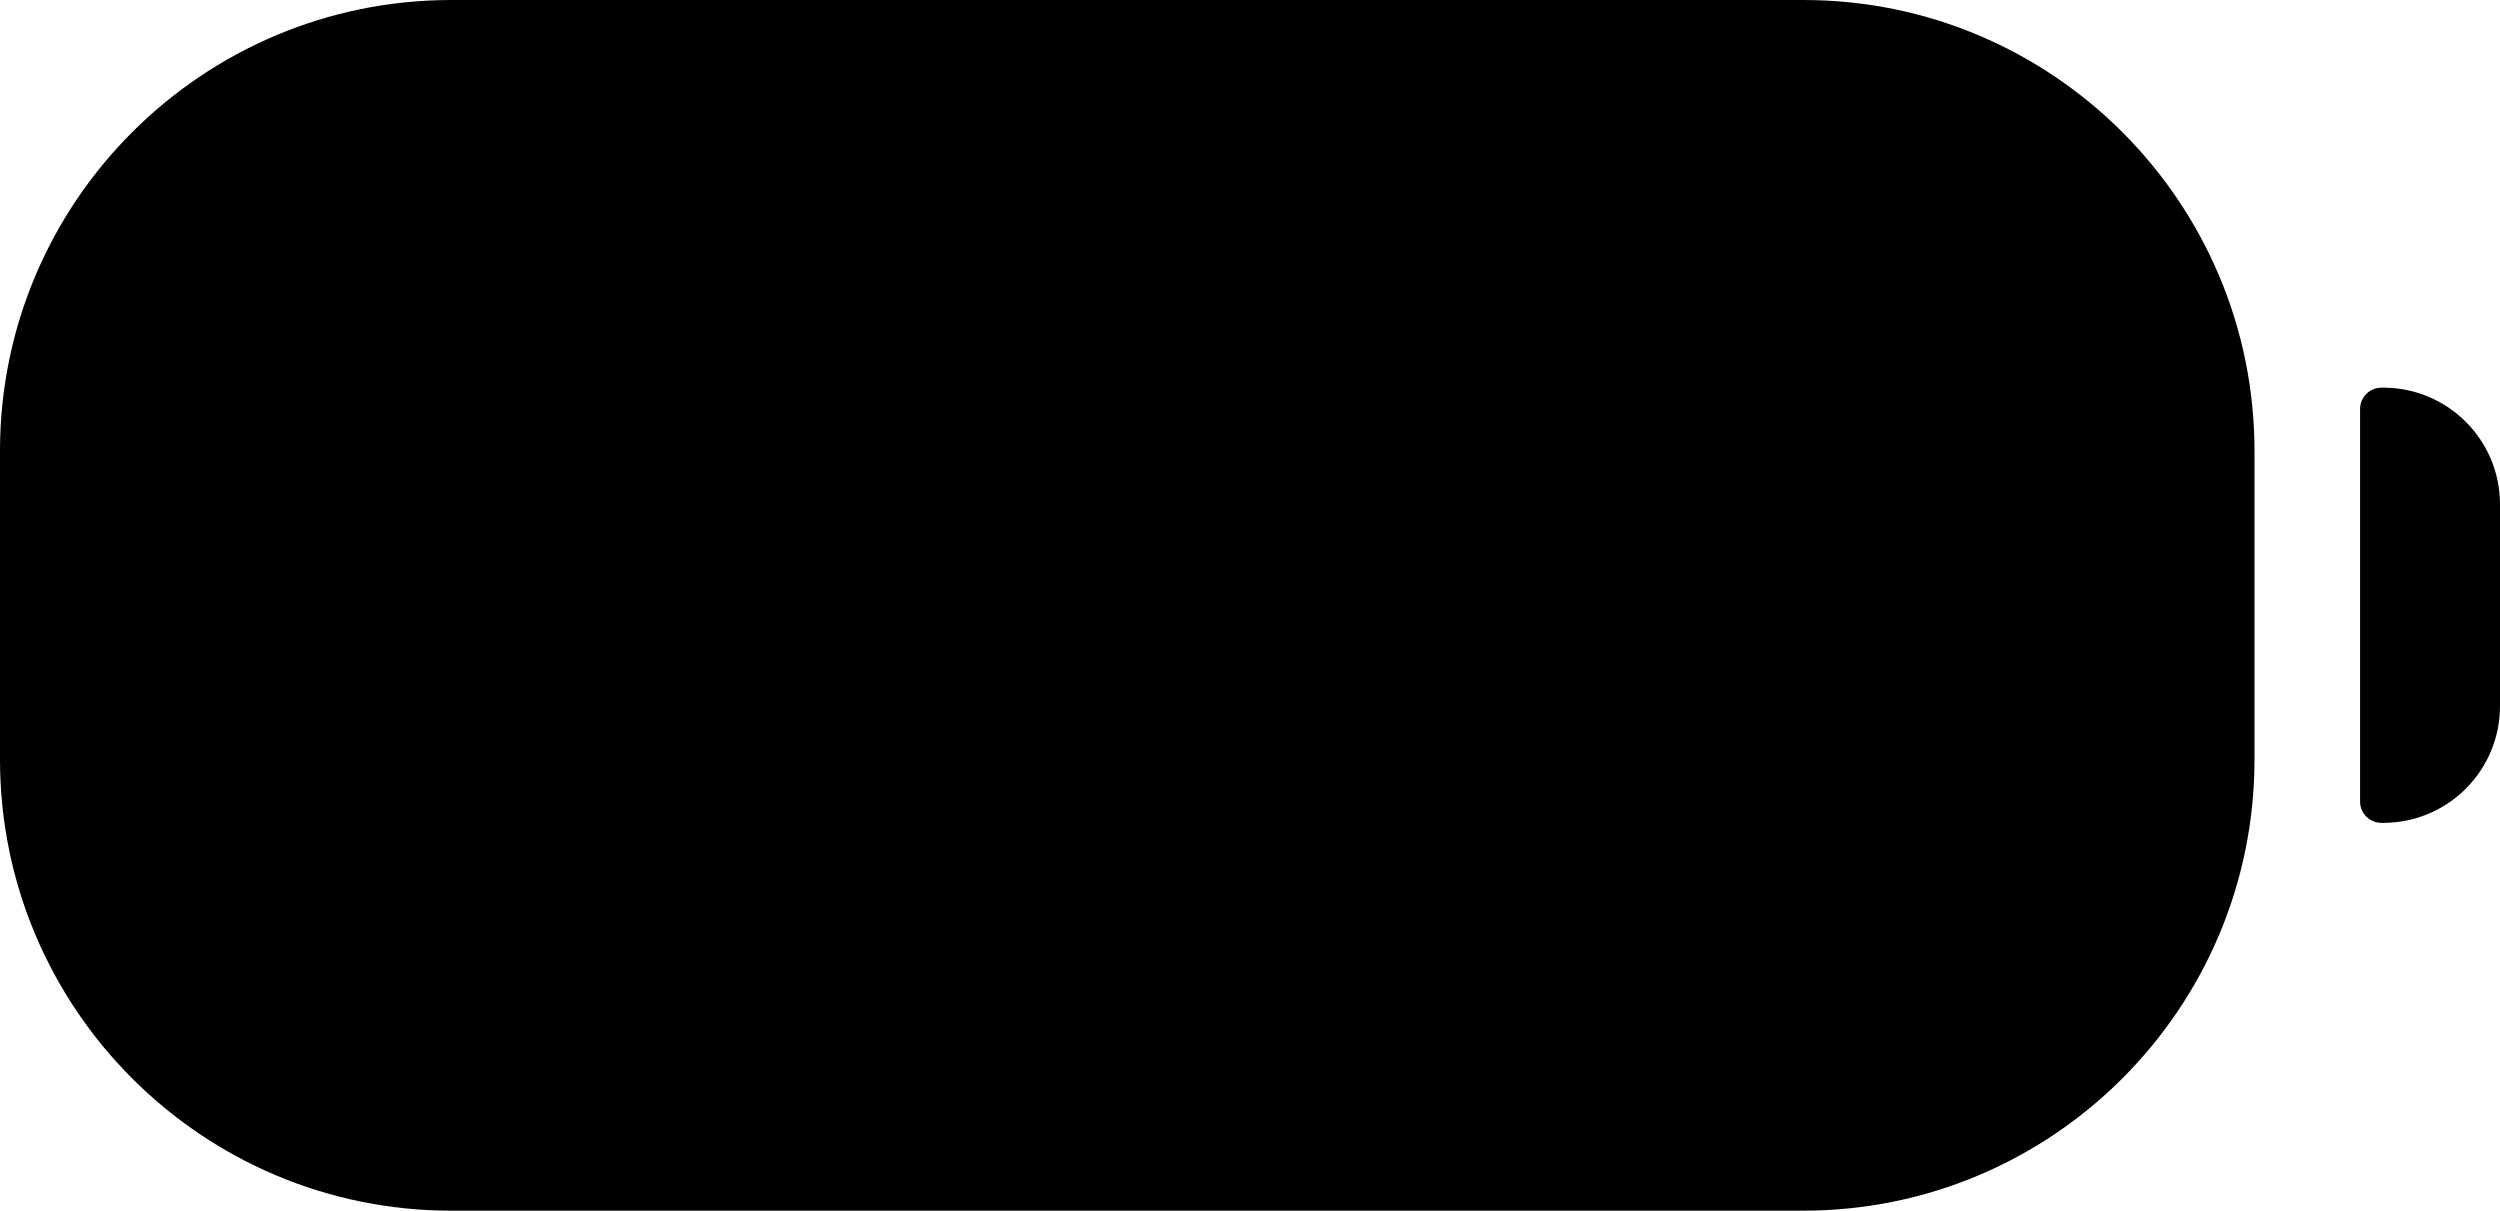
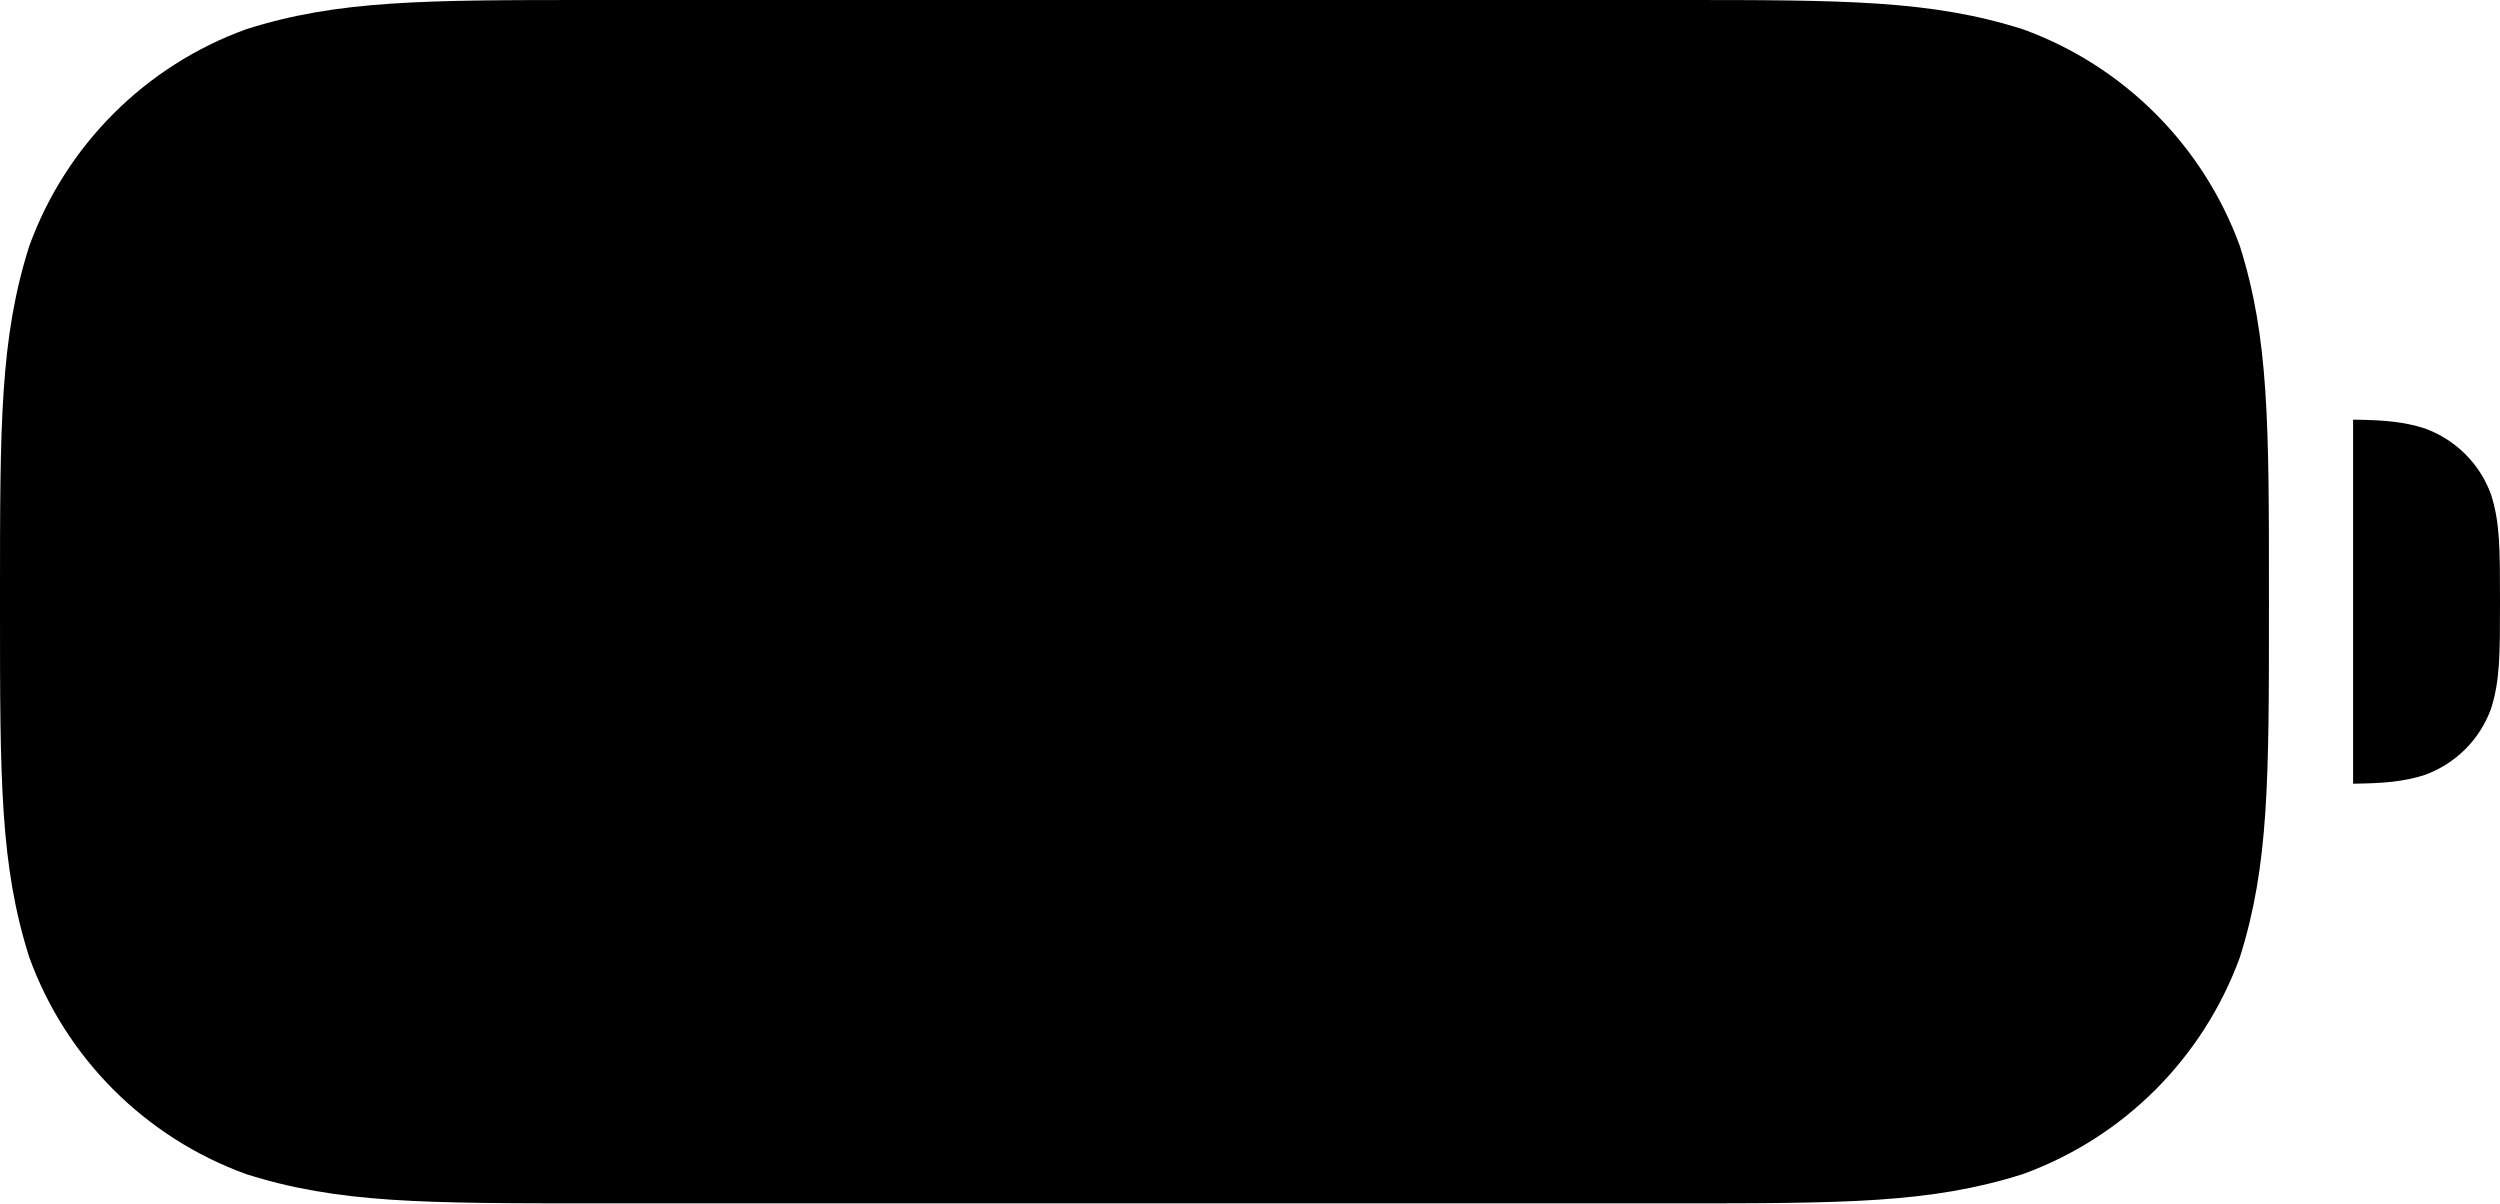
- <svg xmlns="http://www.w3.org/2000/svg" width="23.561" height="11.41" viewBox="114.858 100.226 15.51 7.511" version="1.1" id="svg1">
-   <defs id="defs1" />
-   <path id="path1" d="m 117.658,100.226 c -1.546,9e-5 -2.801,1.254 -2.8,2.8 v 1.911 c 9e-5,1.546 1.254,2.8 2.8,2.8 h 8.387 c 1.546,1.9e-4 2.8,-1.254 2.8,-2.8 v -1.911 c 1.9e-4,-1.547 -1.254,-2.801 -2.8,-2.8 z M 129.632,102.631 A 0.132,0.132 0 0 0 129.5,102.764 V 105.199 A 0.132,0.132 0 0 0 129.632,105.331 H 129.644 A 0.724,0.724 0 0 0 130.368,104.606 V 103.355 A 0.724,0.724 0 0 0 129.644,102.631 Z" />
+ <svg xmlns="http://www.w3.org/2000/svg" viewBox="0 0 136.66 65.78">
+   <path d="M91.48 0C100.85 0 105.54 0 110.58 1.6C116.09 3.6 120.43 7.94 122.44 13.45C124.03 18.49 124.03 23.18 124.03 32.55L124.03 33.23C124.03 42.6 124.03 47.29 122.44 52.33C120.43 57.84 116.09 62.18 110.58 64.18C105.54 65.78 100.85 65.78 91.48 65.78L32.55 65.78C23.18 65.78 18.49 65.78 13.45 64.18C7.94 62.18 3.6 57.84 1.6 52.33C0 47.29 0 42.6 0 33.23L0 32.55C0 23.18 0 18.49 1.6 13.45C3.6 7.94 7.94 3.6 13.45 1.6C18.49 0 23.18 0 32.55 0ZM128.63 22.94C130.31 22.96 131.4 23.05 132.55 23.42C134.23 24.03 135.56 25.35 136.17 27.03C136.66 28.57 136.66 30 136.66 32.87L136.66 32.91C136.66 35.77 136.66 37.2 136.17 38.74C135.56 40.43 134.23 41.75 132.55 42.36C131.4 42.73 130.31 42.82 128.63 42.84Z" />
</svg>
